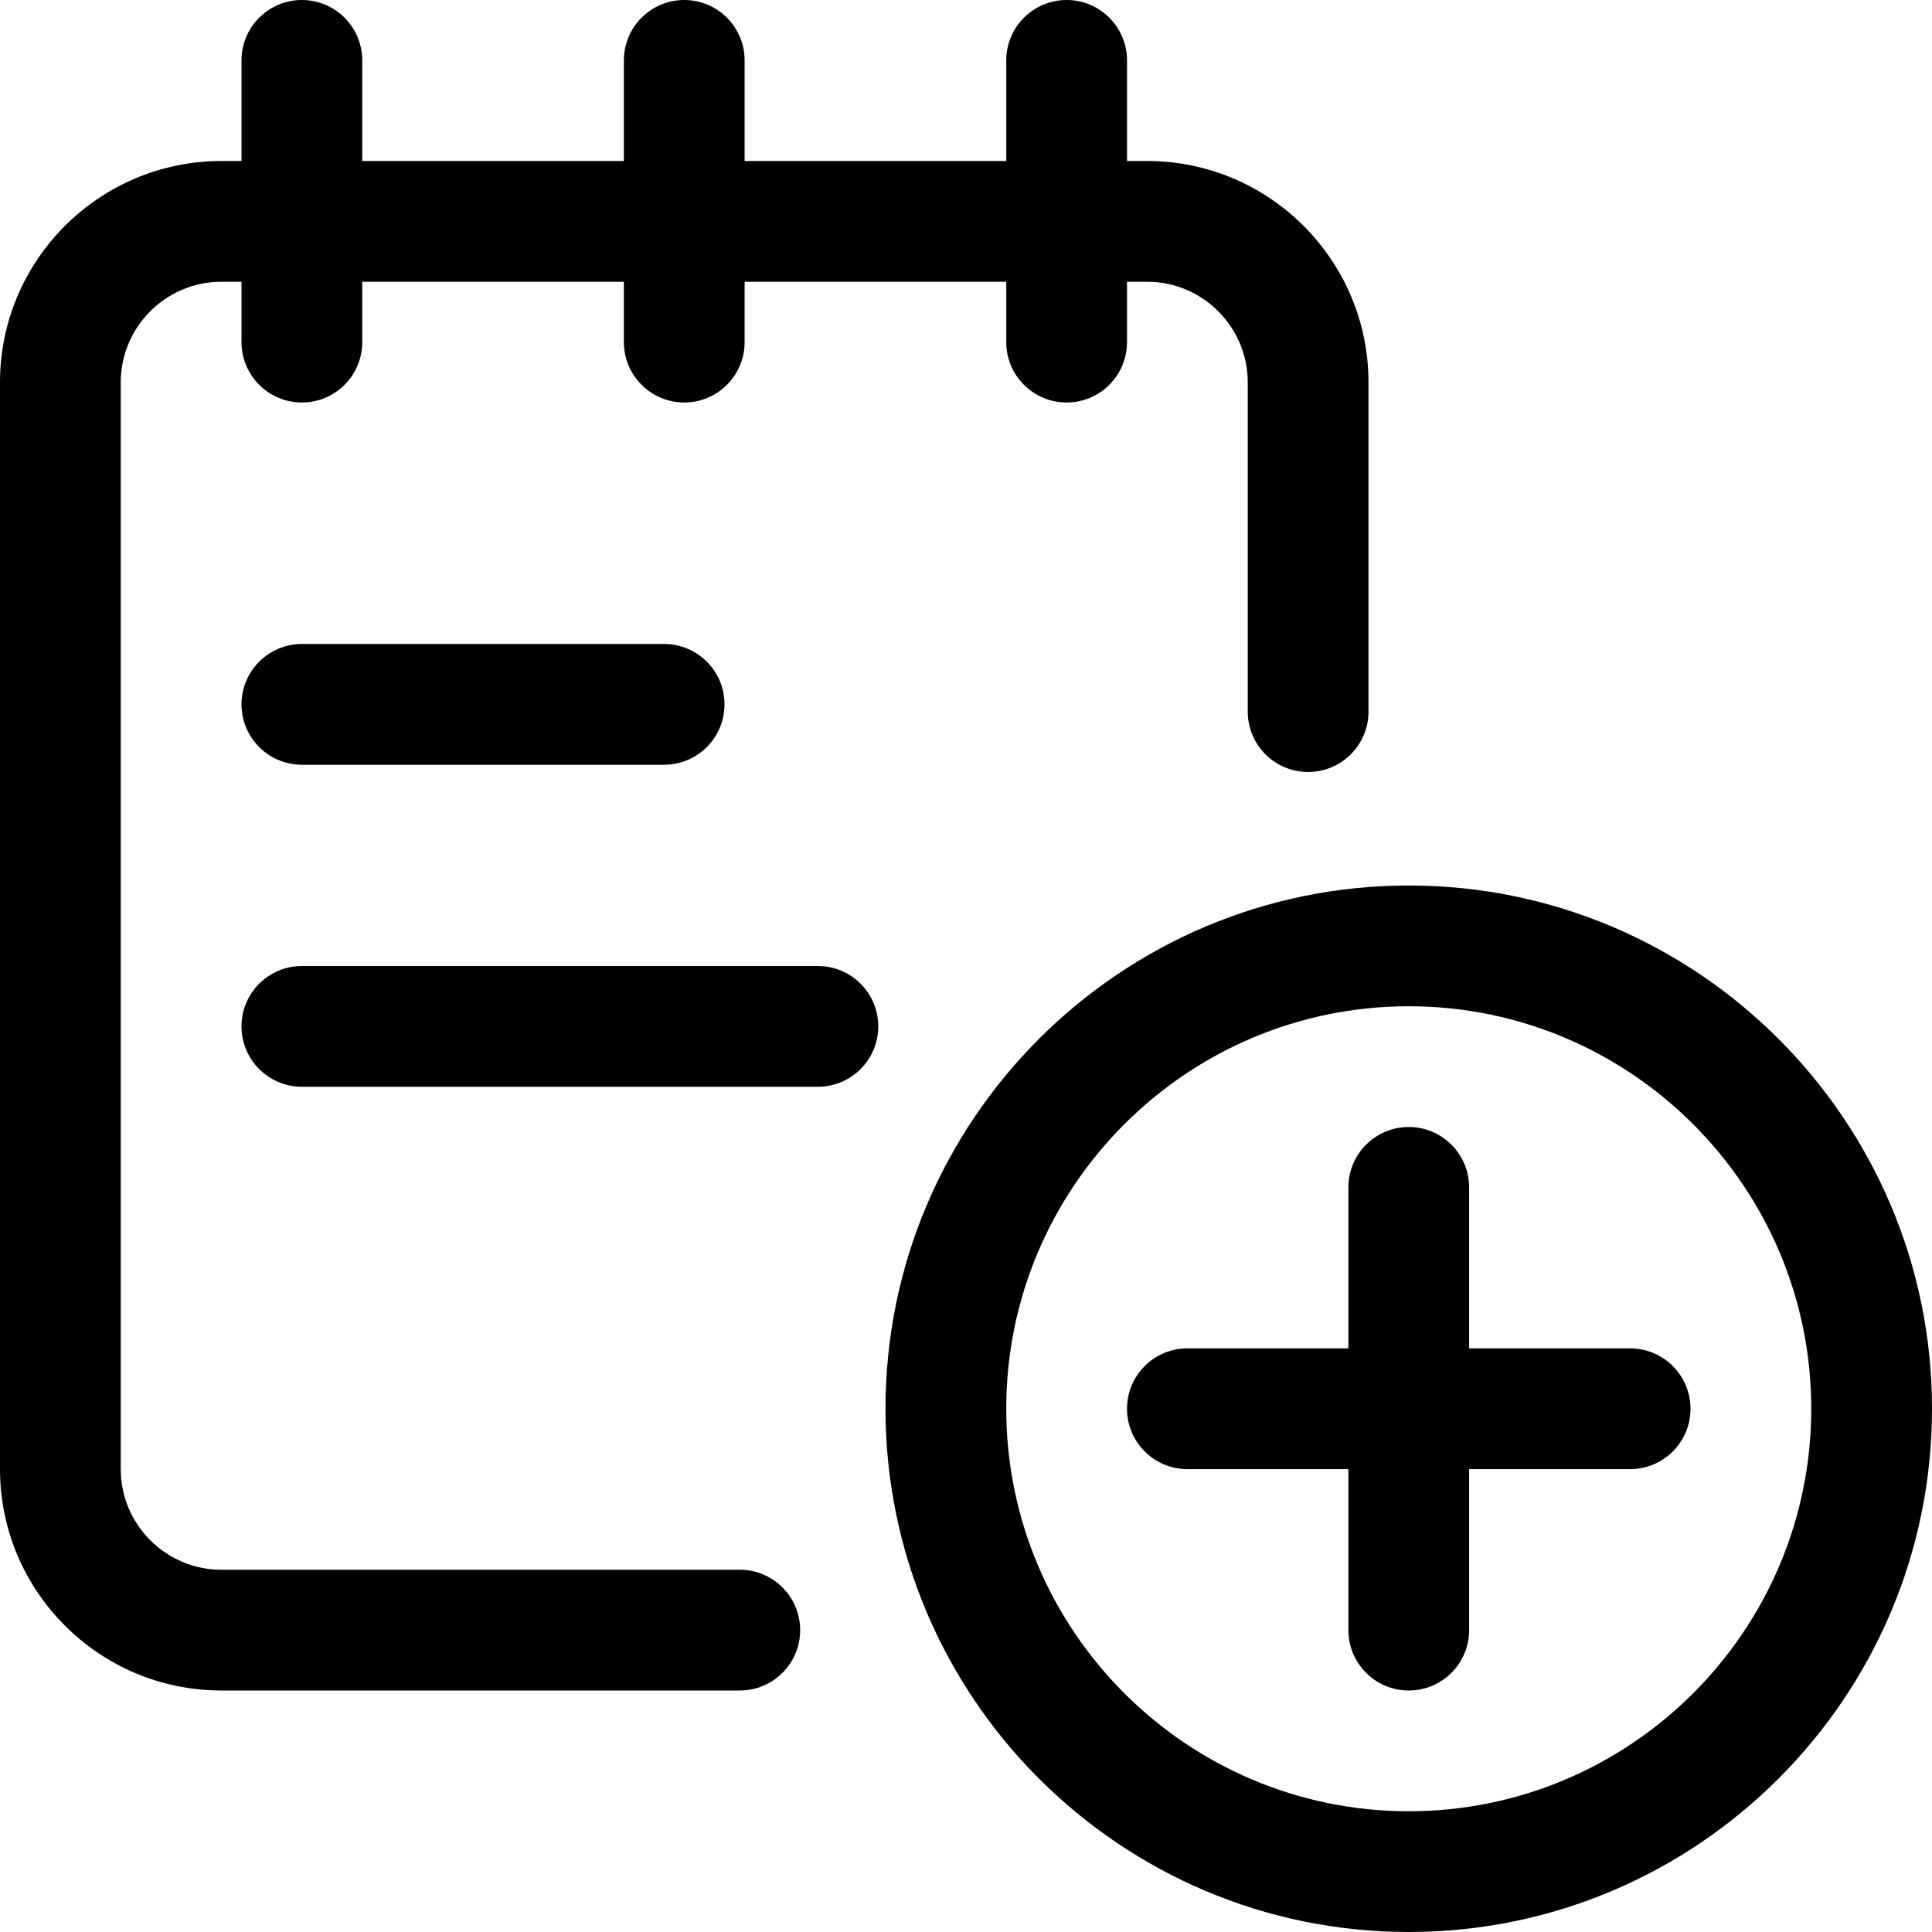
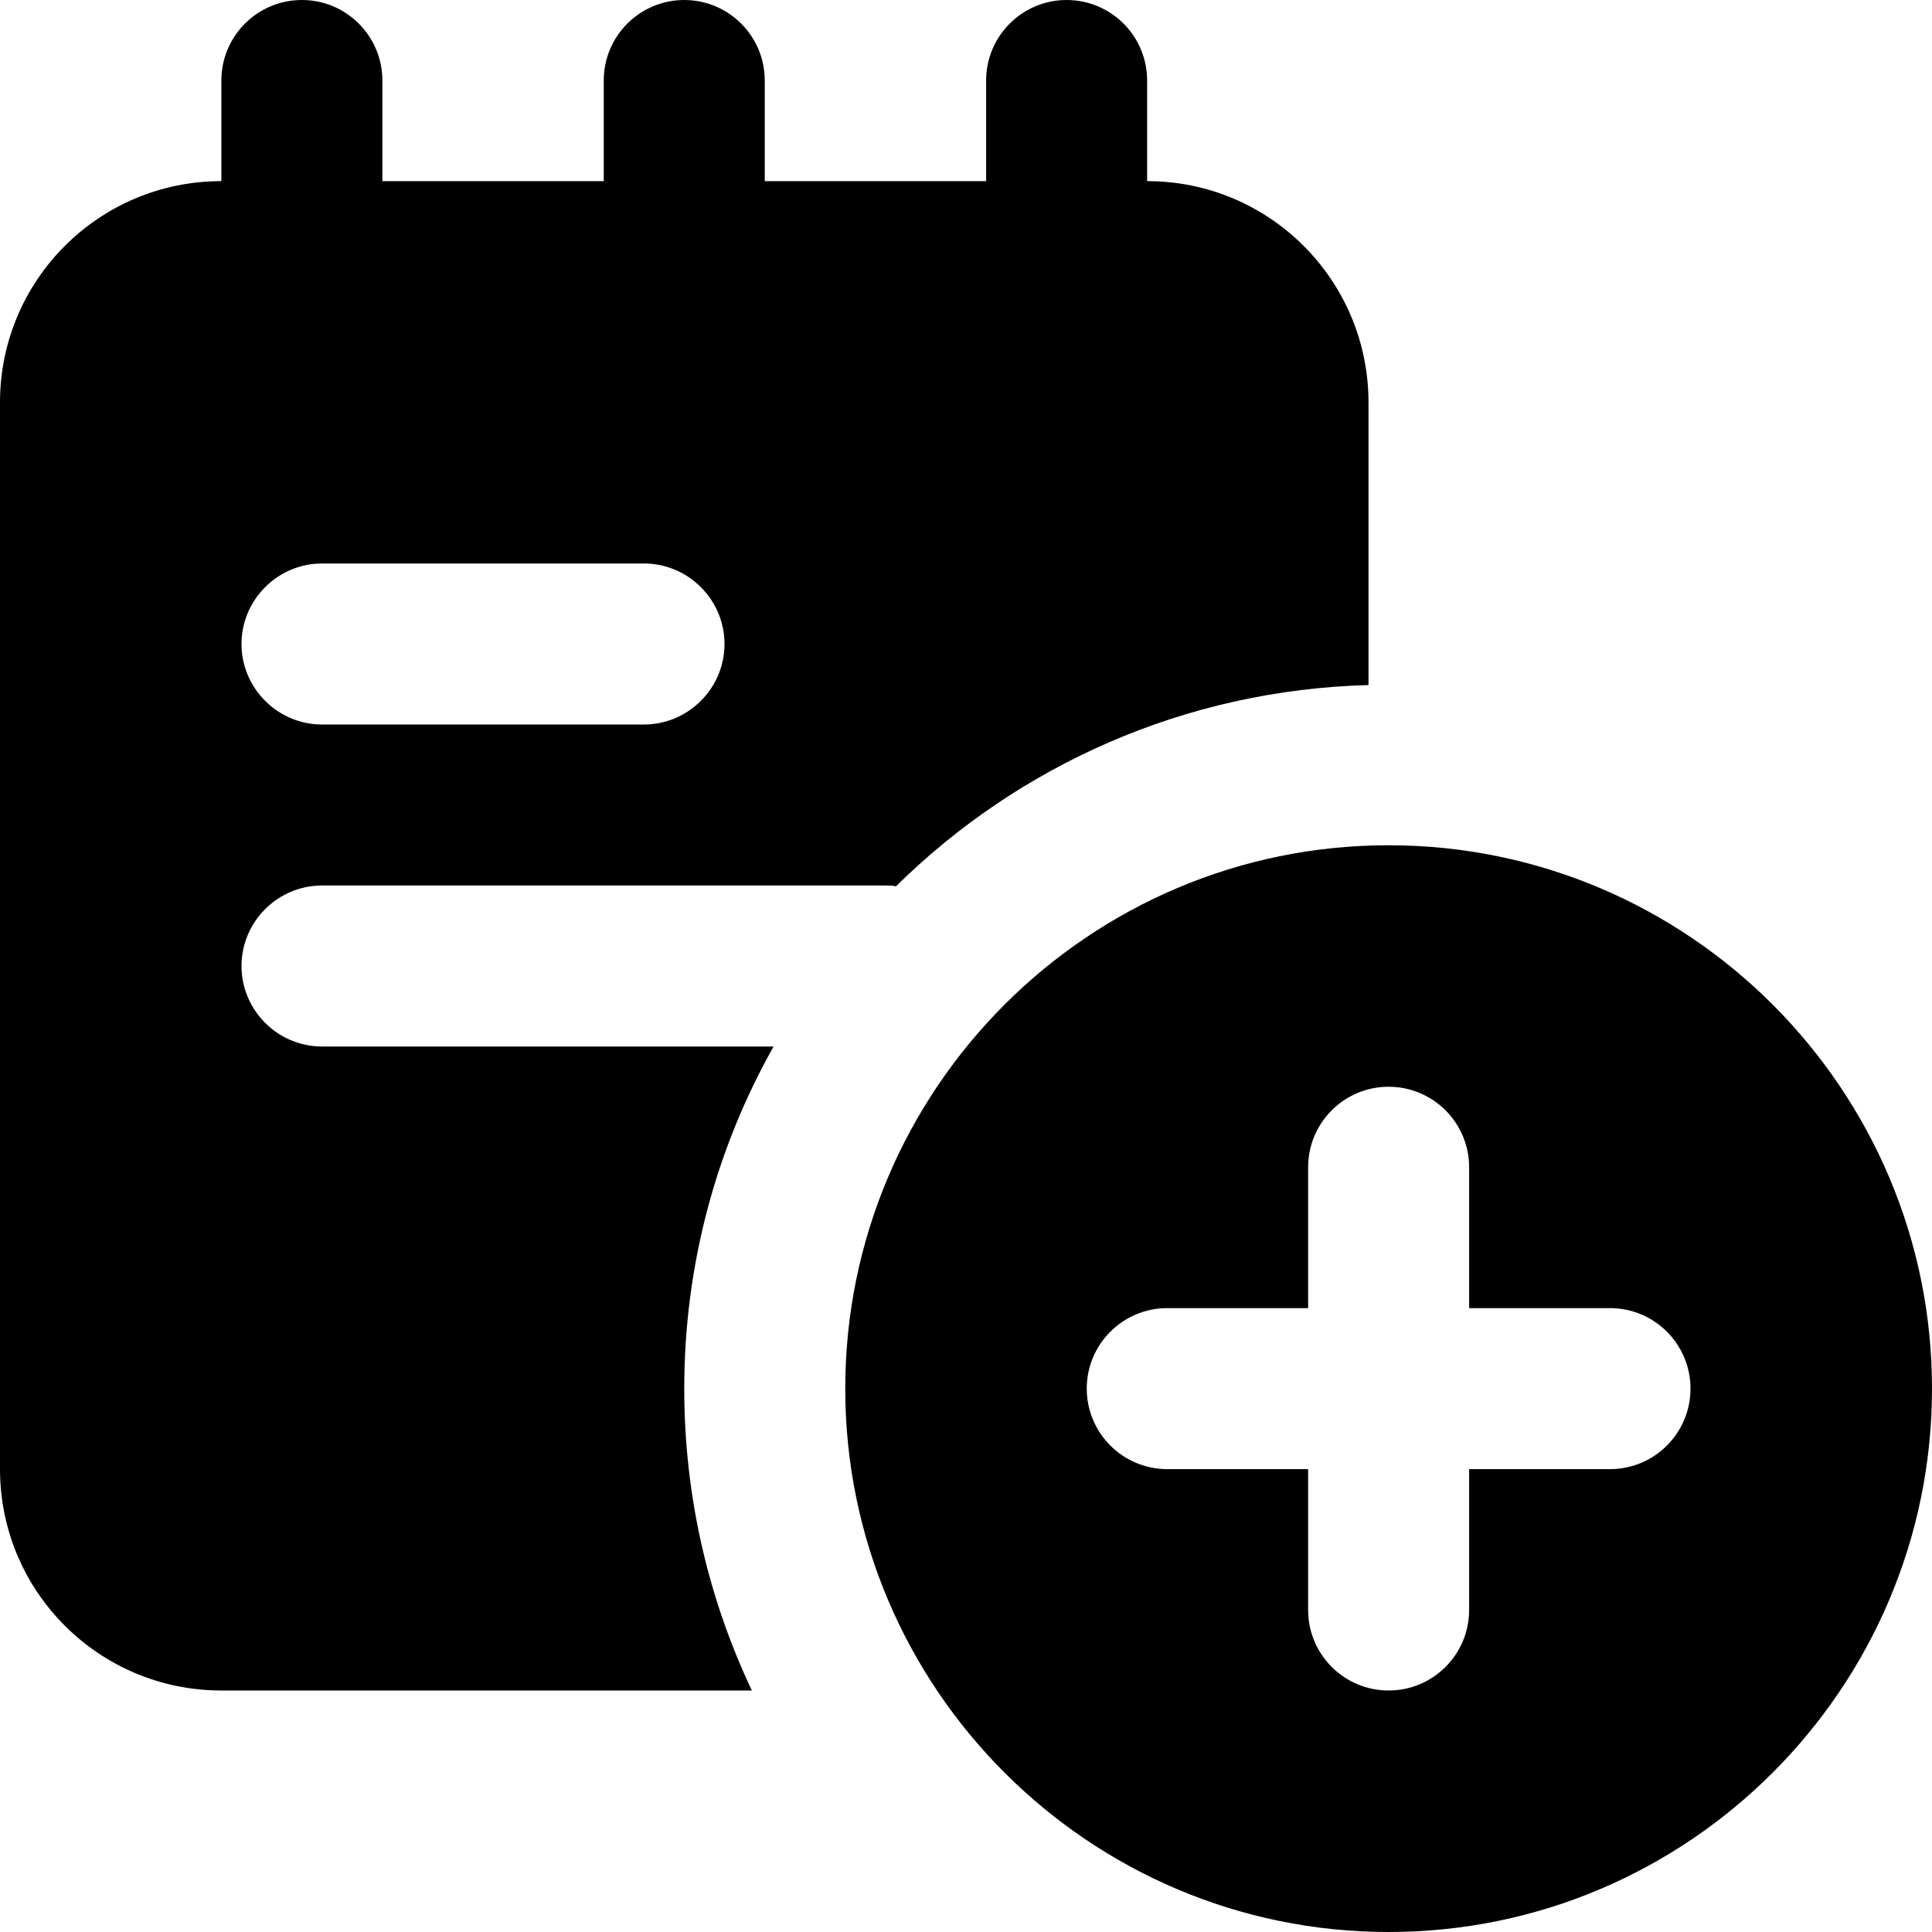
- <svg xmlns="http://www.w3.org/2000/svg" id="_x31__x2C_5_px" enable-background="new 0 0 24 24" height="512" viewBox="0 0 24 24" width="512">
-   <path d="m17.5 24c-3.584 0-6.5-2.916-6.5-6.5s2.916-6.5 6.5-6.5 6.5 2.916 6.5 6.5-2.916 6.5-6.5 6.5zm0-11.5c-2.757 0-5 2.243-5 5s2.243 5 5 5 5-2.243 5-5-2.243-5-5-5z" />
-   <path d="m17.5 21c-.414 0-.75-.336-.75-.75v-5.5c0-.414.336-.75.75-.75s.75.336.75.75v5.5c0 .414-.336.75-.75.75z" />
-   <path d="m20.25 18.25h-5.5c-.414 0-.75-.336-.75-.75s.336-.75.75-.75h5.5c.414 0 .75.336.75.75s-.336.75-.75.75z" />
-   <path d="m9.19 21h-6.44c-1.517 0-2.75-1.233-2.75-2.75v-13.5c0-1.517 1.233-2.75 2.75-2.75h11.5c1.517 0 2.75 1.233 2.75 2.75v4.09c0 .414-.336.75-.75.75s-.75-.336-.75-.75v-4.09c0-.689-.561-1.25-1.25-1.25h-11.5c-.689 0-1.25.561-1.25 1.25v13.5c0 .689.561 1.25 1.25 1.25h6.44c.414 0 .75.336.75.75s-.336.75-.75.75z" />
-   <path d="m3.75 5c-.414 0-.75-.336-.75-.75v-3.5c0-.414.336-.75.75-.75s.75.336.75.75v3.5c0 .414-.336.75-.75.75z" />
-   <path d="m8.5 5c-.414 0-.75-.336-.75-.75v-3.5c0-.414.336-.75.75-.75s.75.336.75.75v3.5c0 .414-.336.75-.75.75z" />
-   <path d="m13.25 5c-.414 0-.75-.336-.75-.75v-3.5c0-.414.336-.75.75-.75s.75.336.75.75v3.5c0 .414-.336.75-.75.75z" />
-   <path d="m10.16 13.5h-6.41c-.414 0-.75-.336-.75-.75s.336-.75.75-.75h6.41c.414 0 .75.336.75.75s-.336.75-.75.75z" />
-   <path d="m8.25 9.5h-4.5c-.414 0-.75-.336-.75-.75s.336-.75.75-.75h4.5c.414 0 .75.336.75.75s-.336.75-.75.75z" />
+ <svg xmlns="http://www.w3.org/2000/svg" id="bold" enable-background="new 0 0 24 24" height="512" viewBox="0 0 24 24" width="512">
+   <path d="m3.75 5.5c-.552 0-1-.448-1-1v-3.5c0-.552.448-1 1-1s1 .448 1 1v3.5c0 .552-.448 1-1 1z" />
+   <path d="m8.5 5.5c-.552 0-1-.448-1-1v-3.5c0-.552.448-1 1-1s1 .448 1 1v3.5c0 .552-.448 1-1 1z" />
+   <path d="m13.25 5.5c-.552 0-1-.448-1-1v-3.5c0-.552.448-1 1-1s1 .448 1 1v3.5c0 .552-.448 1-1 1z" />
+   <path d="m14.25 2.25h-11.5c-1.52 0-2.75 1.23-2.75 2.75v13.25c0 1.52 1.23 2.75 2.75 2.75h6.59c-.54-1.14-.84-2.41-.84-3.75 0-1.54.4-2.99 1.11-4.25h-5.61c-.55 0-1-.45-1-1s.45-1 1-1h7c.04 0 .09 0 .13.01 1.52-1.5 3.59-2.44 5.87-2.5v-3.51c0-1.52-1.23-2.75-2.75-2.75zm-6.25 6.75h-4c-.55 0-1-.45-1-1s.45-1 1-1h4c.55 0 1 .45 1 1s-.45 1-1 1z" />
+   <path d="m17.25 10.5c-3.722 0-6.75 3.028-6.75 6.75s3.028 6.75 6.75 6.75 6.75-3.028 6.75-6.75-3.028-6.75-6.75-6.75zm2.75 7.75h-1.75v1.75c0 .552-.448 1-1 1s-1-.448-1-1v-1.75h-1.75c-.552 0-1-.448-1-1s.448-1 1-1h1.75v-1.75c0-.552.448-1 1-1s1 .448 1 1v1.75h1.75c.552 0 1 .448 1 1s-.448 1-1 1z" />
</svg>
